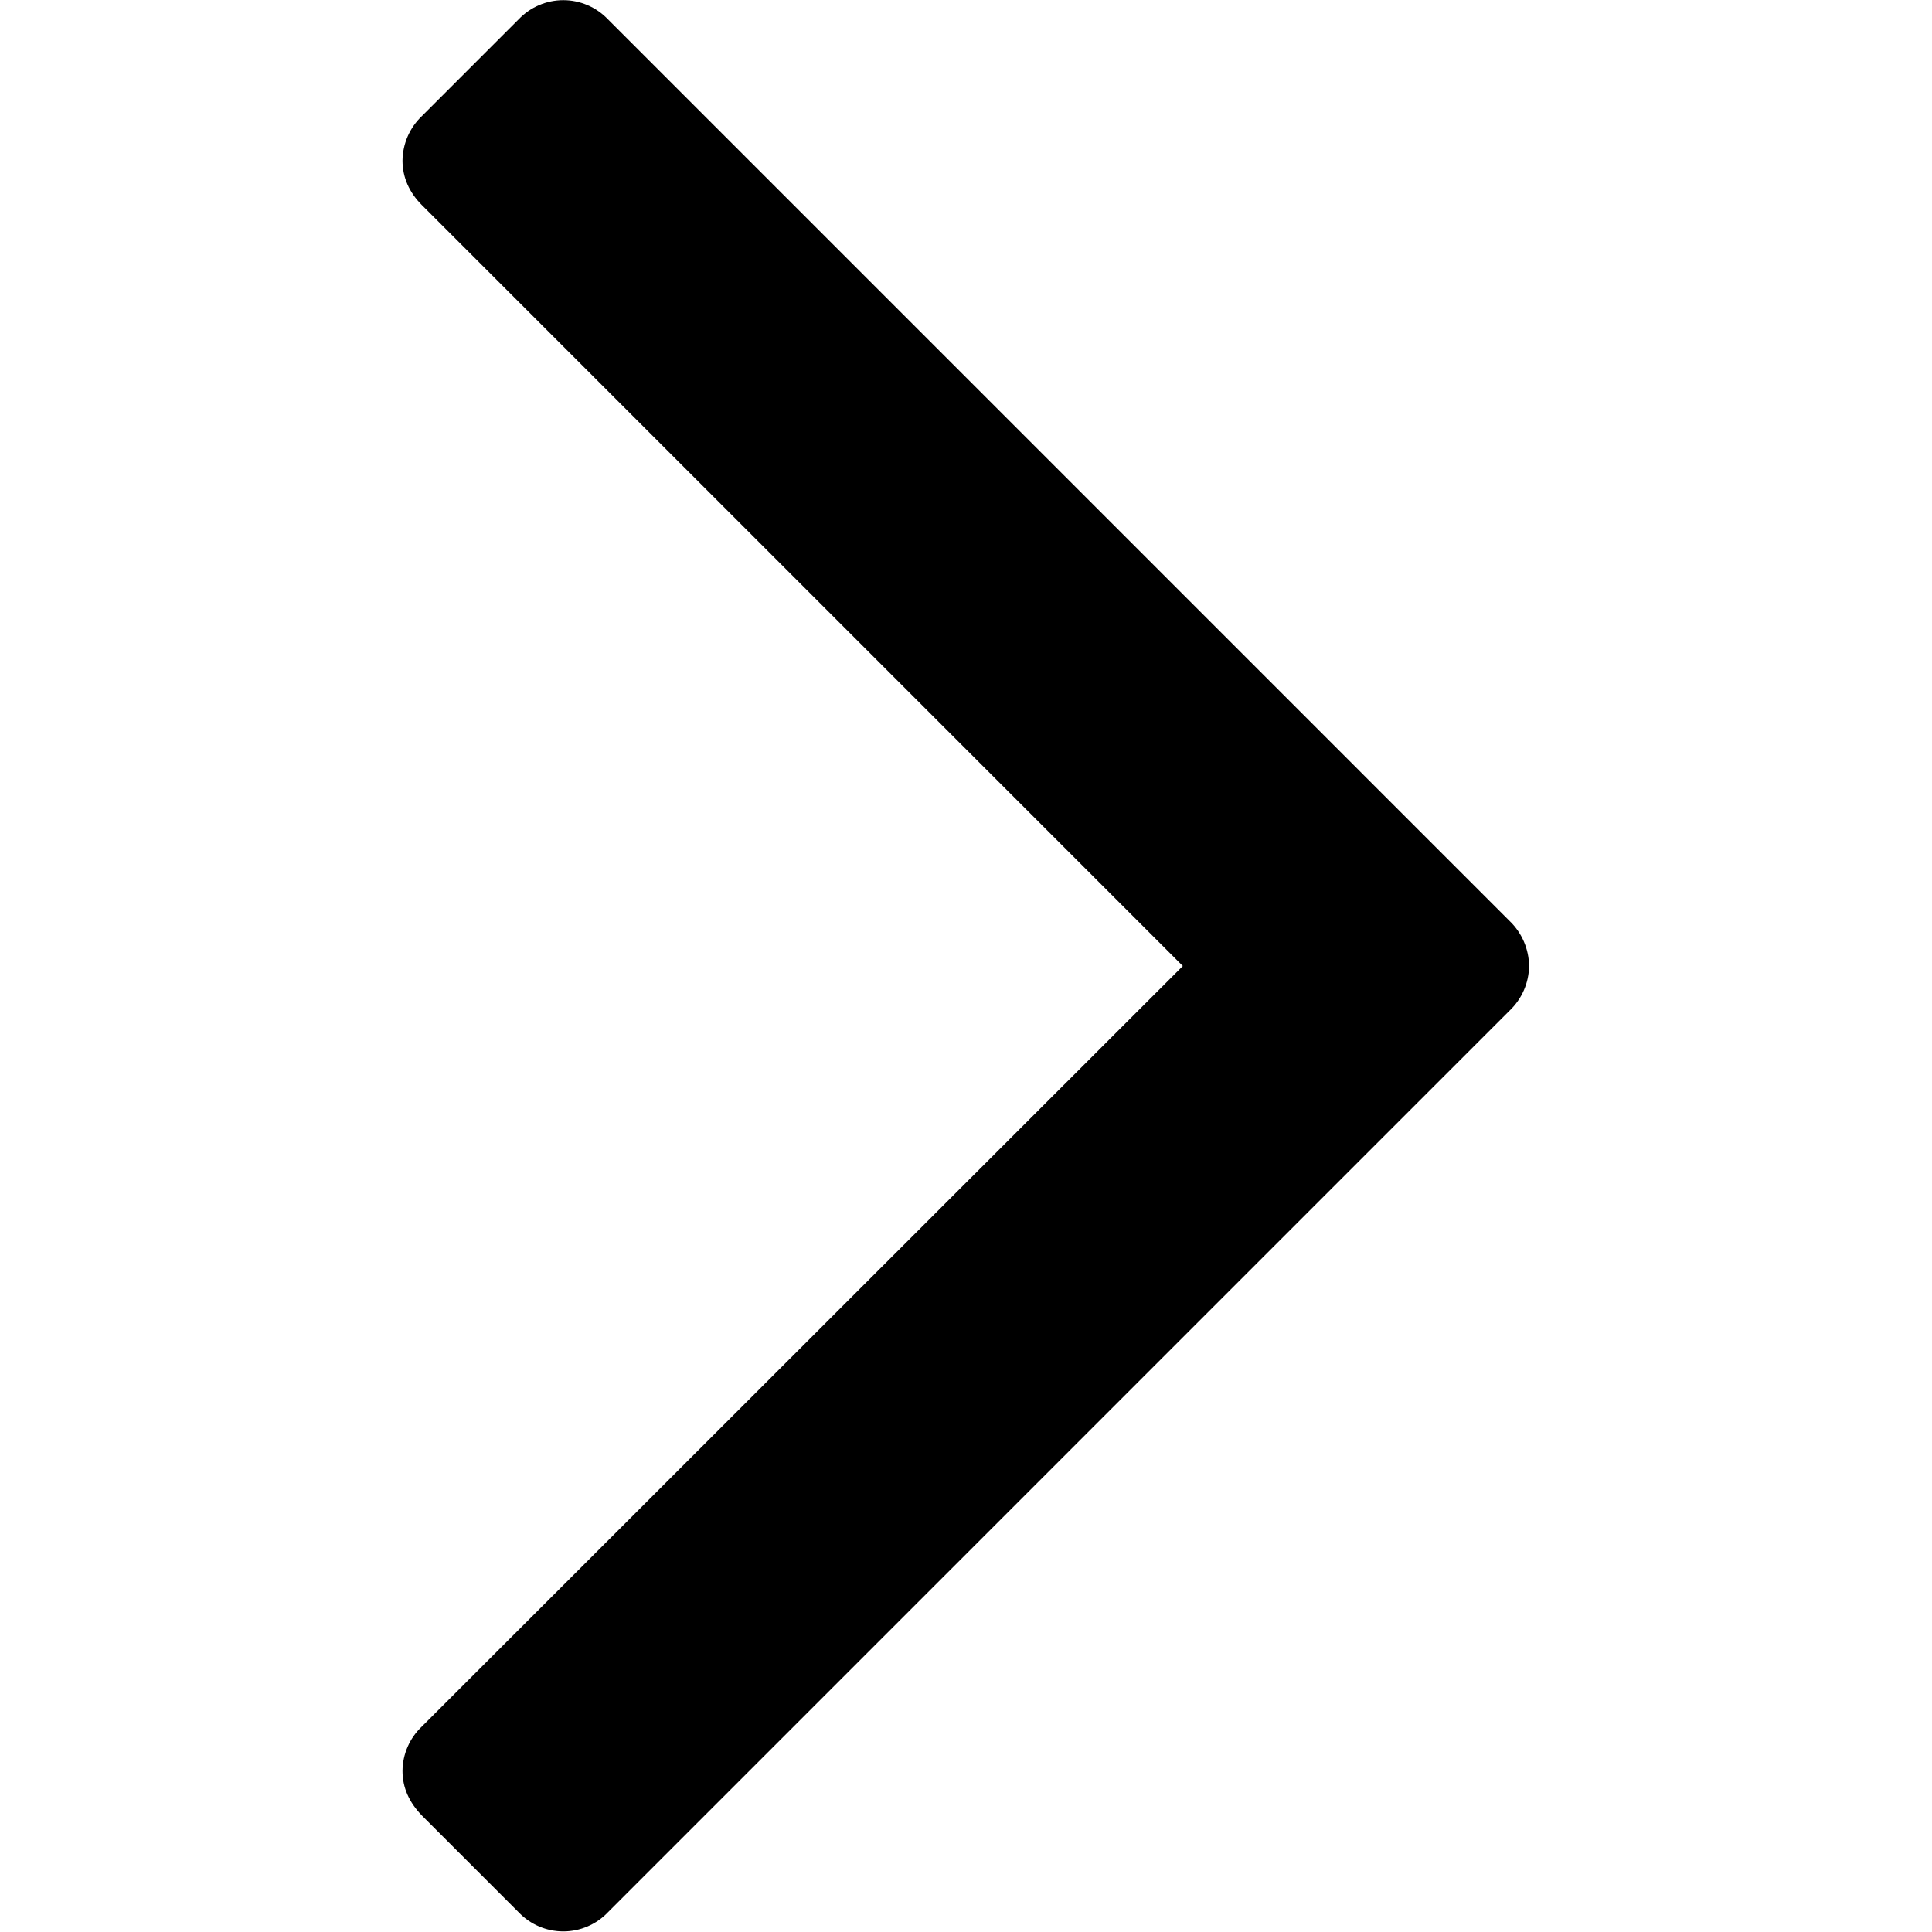
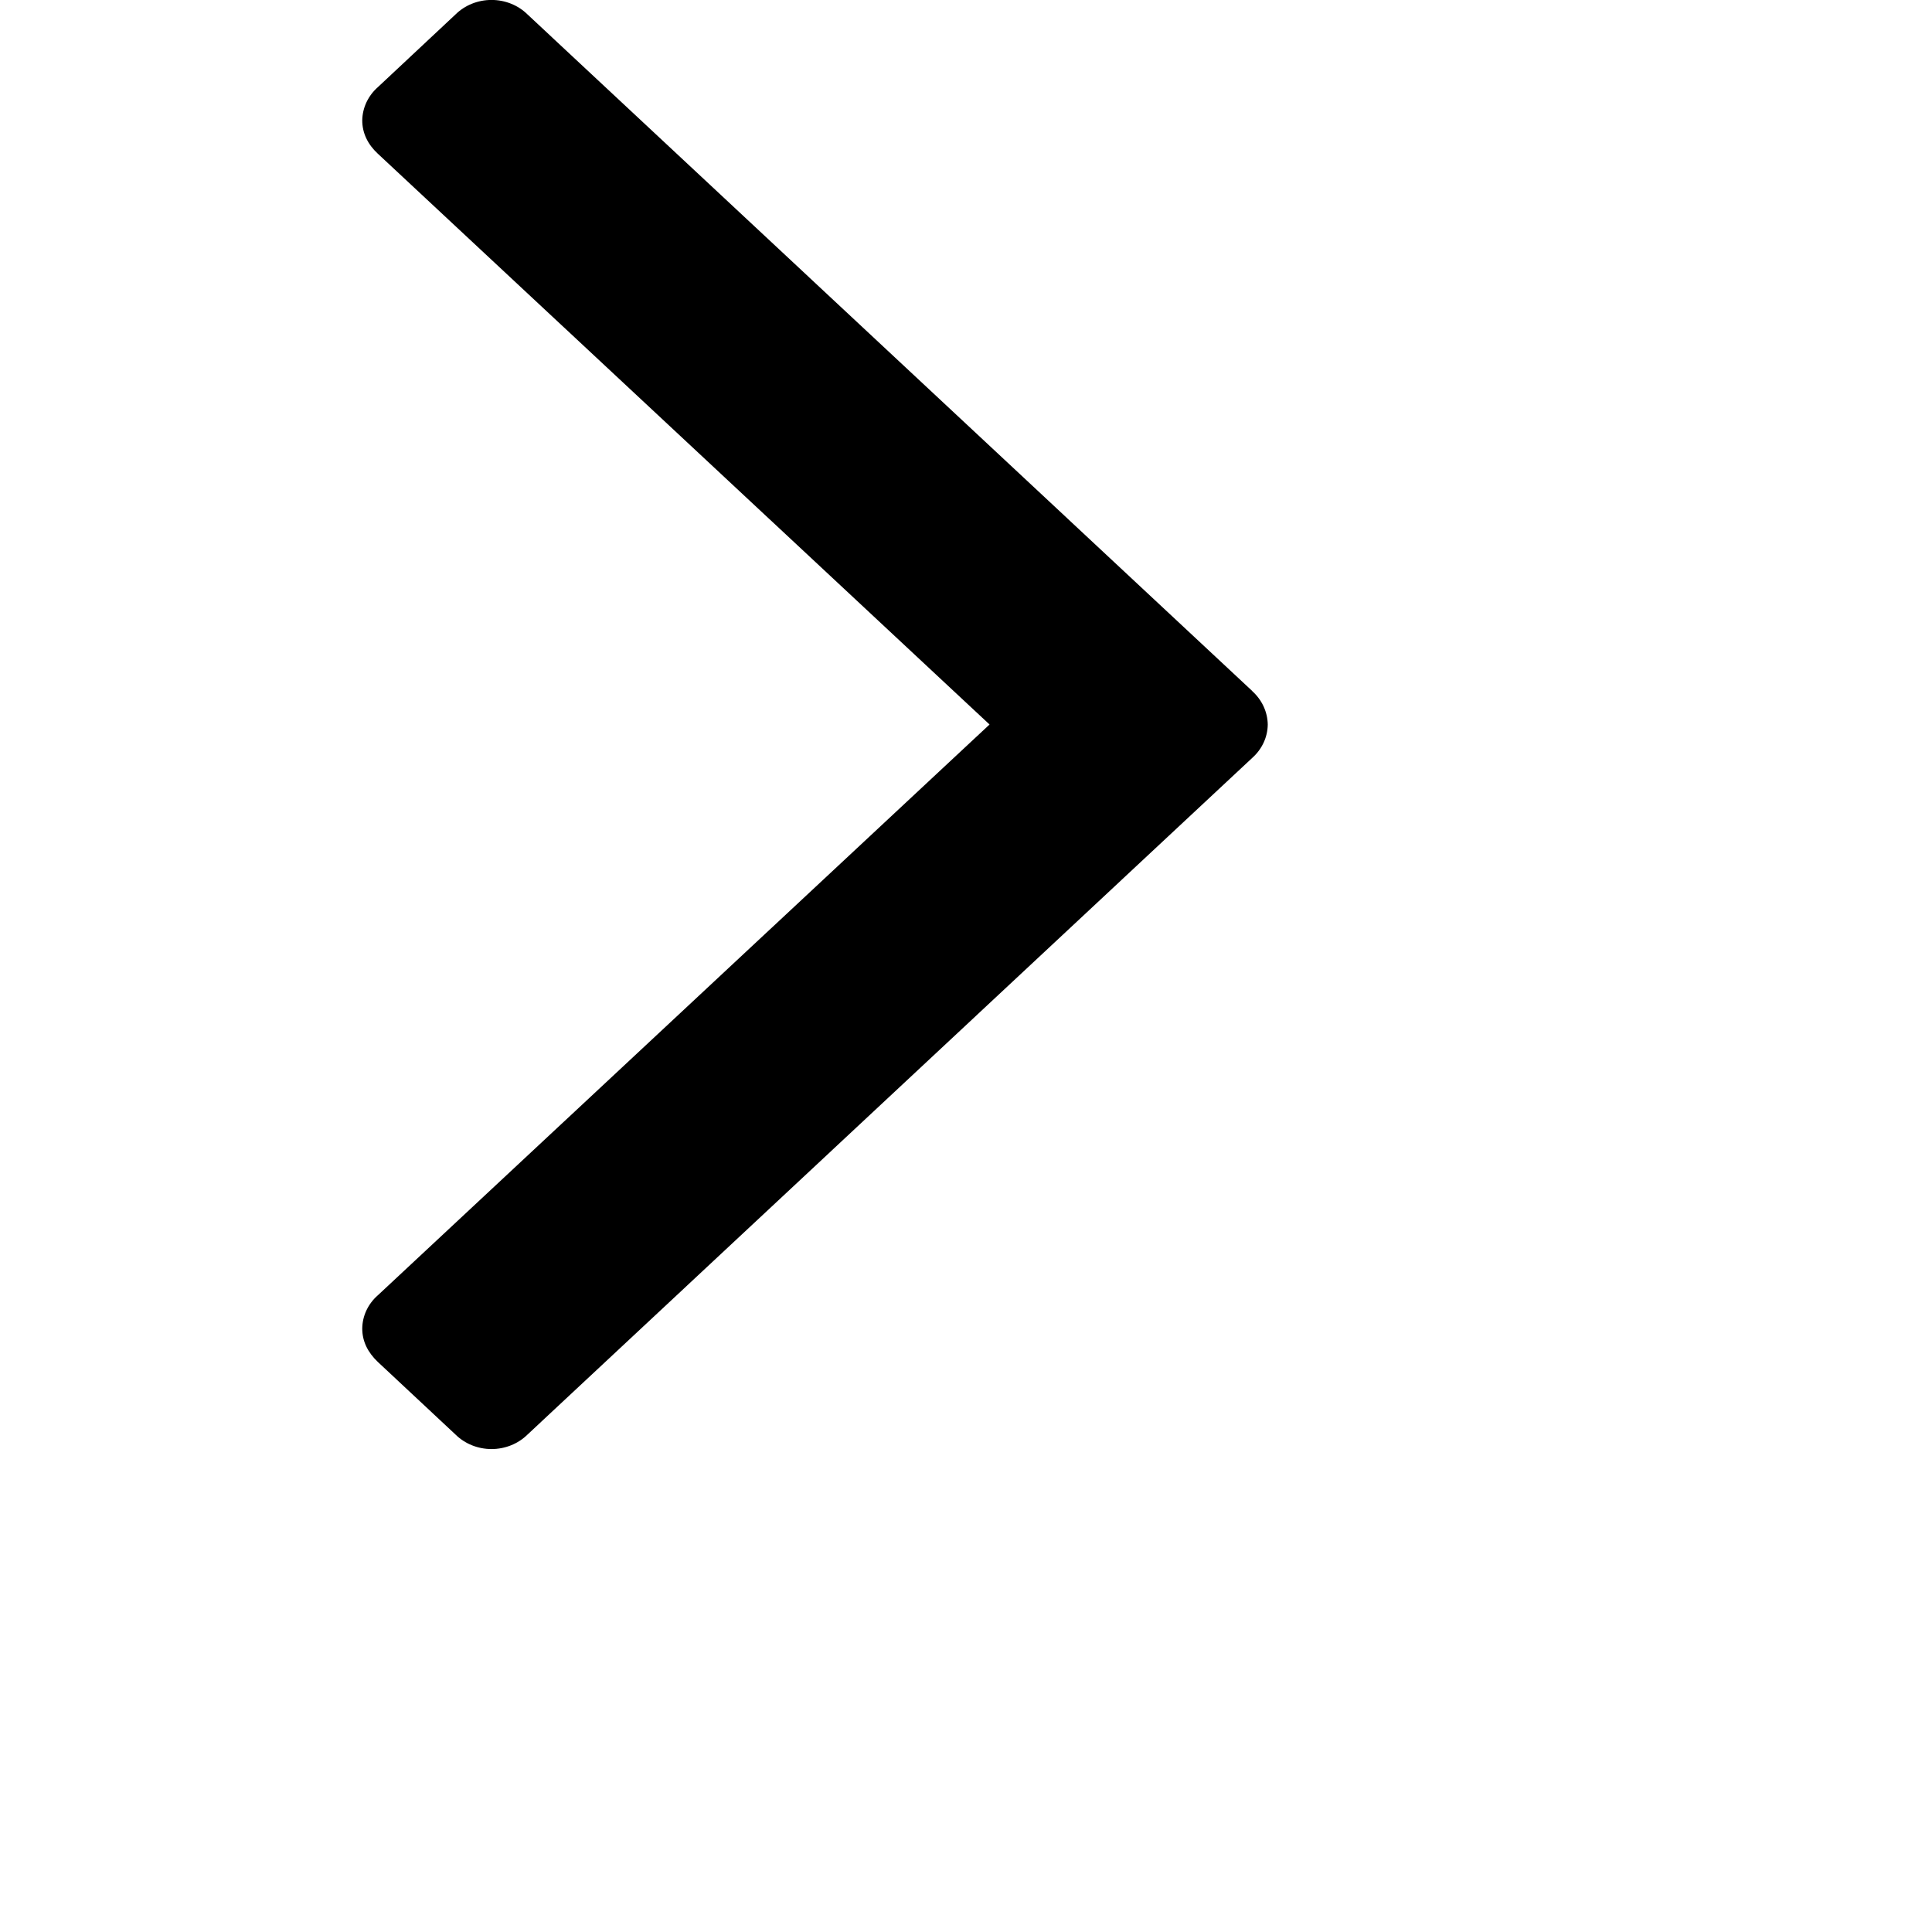
- <svg xmlns="http://www.w3.org/2000/svg" width="24" height="24" viewBox="0 0 18 18">
-   <path d="M14.066 8.582L5.664.18a.574.574 0 0 0-.832 0l-.902.902a.581.581 0 0 0-.18.414c0 .156.063.297.18.414L11.02 9l-7.09 7.086a.575.575 0 0 0-.18.414c0 .156.063.293.18.414l.902.902a.574.574 0 0 0 .832 0l8.402-8.402a.581.581 0 0 0 .18-.414.59.59 0 0 0-.18-.418zm0 0" />
+ <svg xmlns="http://www.w3.org/2000/svg" width="1em" height="1em" viewBox="0 0 10 16">
+   <path d="M7.371 5.723L1.368.119a.41.383 0 0 0-.595 0L.13.721A.415.387 0 0 0 0 .997c0 .104.045.198.129.276L5.195 6 .129 10.727a.41.383 0 0 0-.129.276c0 .104.045.196.129.276l.644.602a.41.383 0 0 0 .595 0L7.37 6.277a.415.387 0 0 0 .129-.276.422.393 0 0 0-.129-.278zm0 0" />
</svg>
